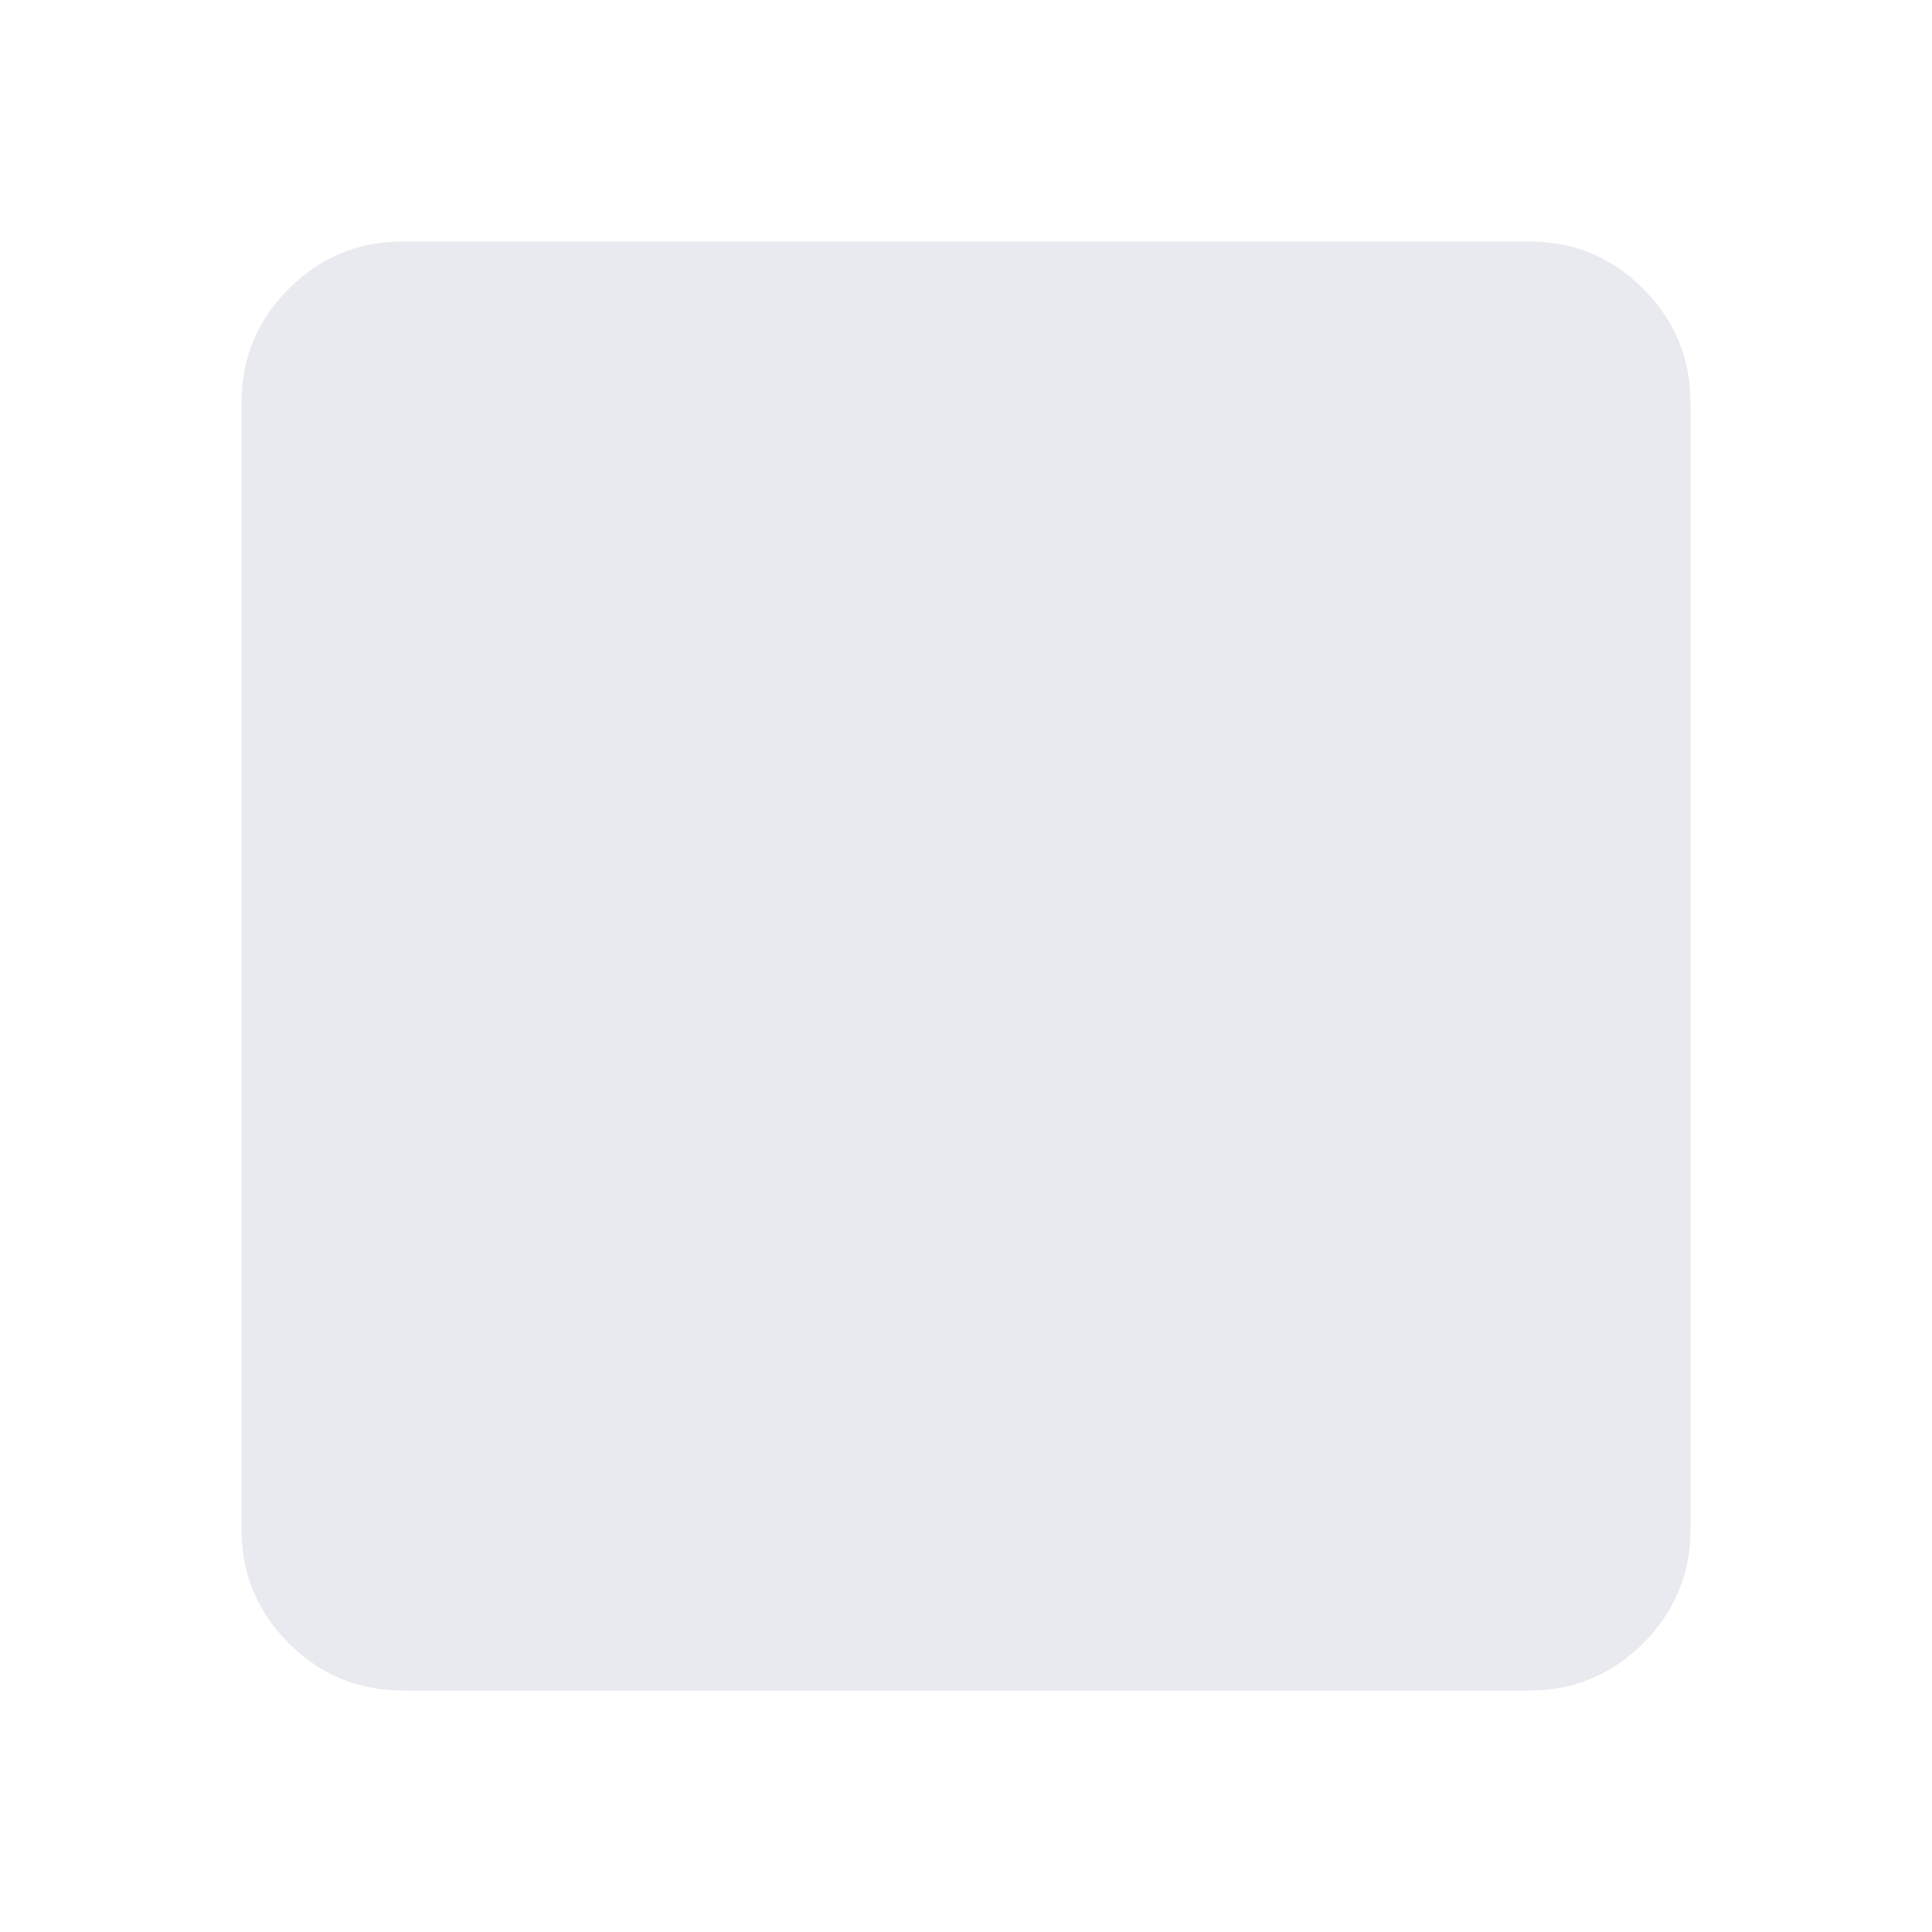
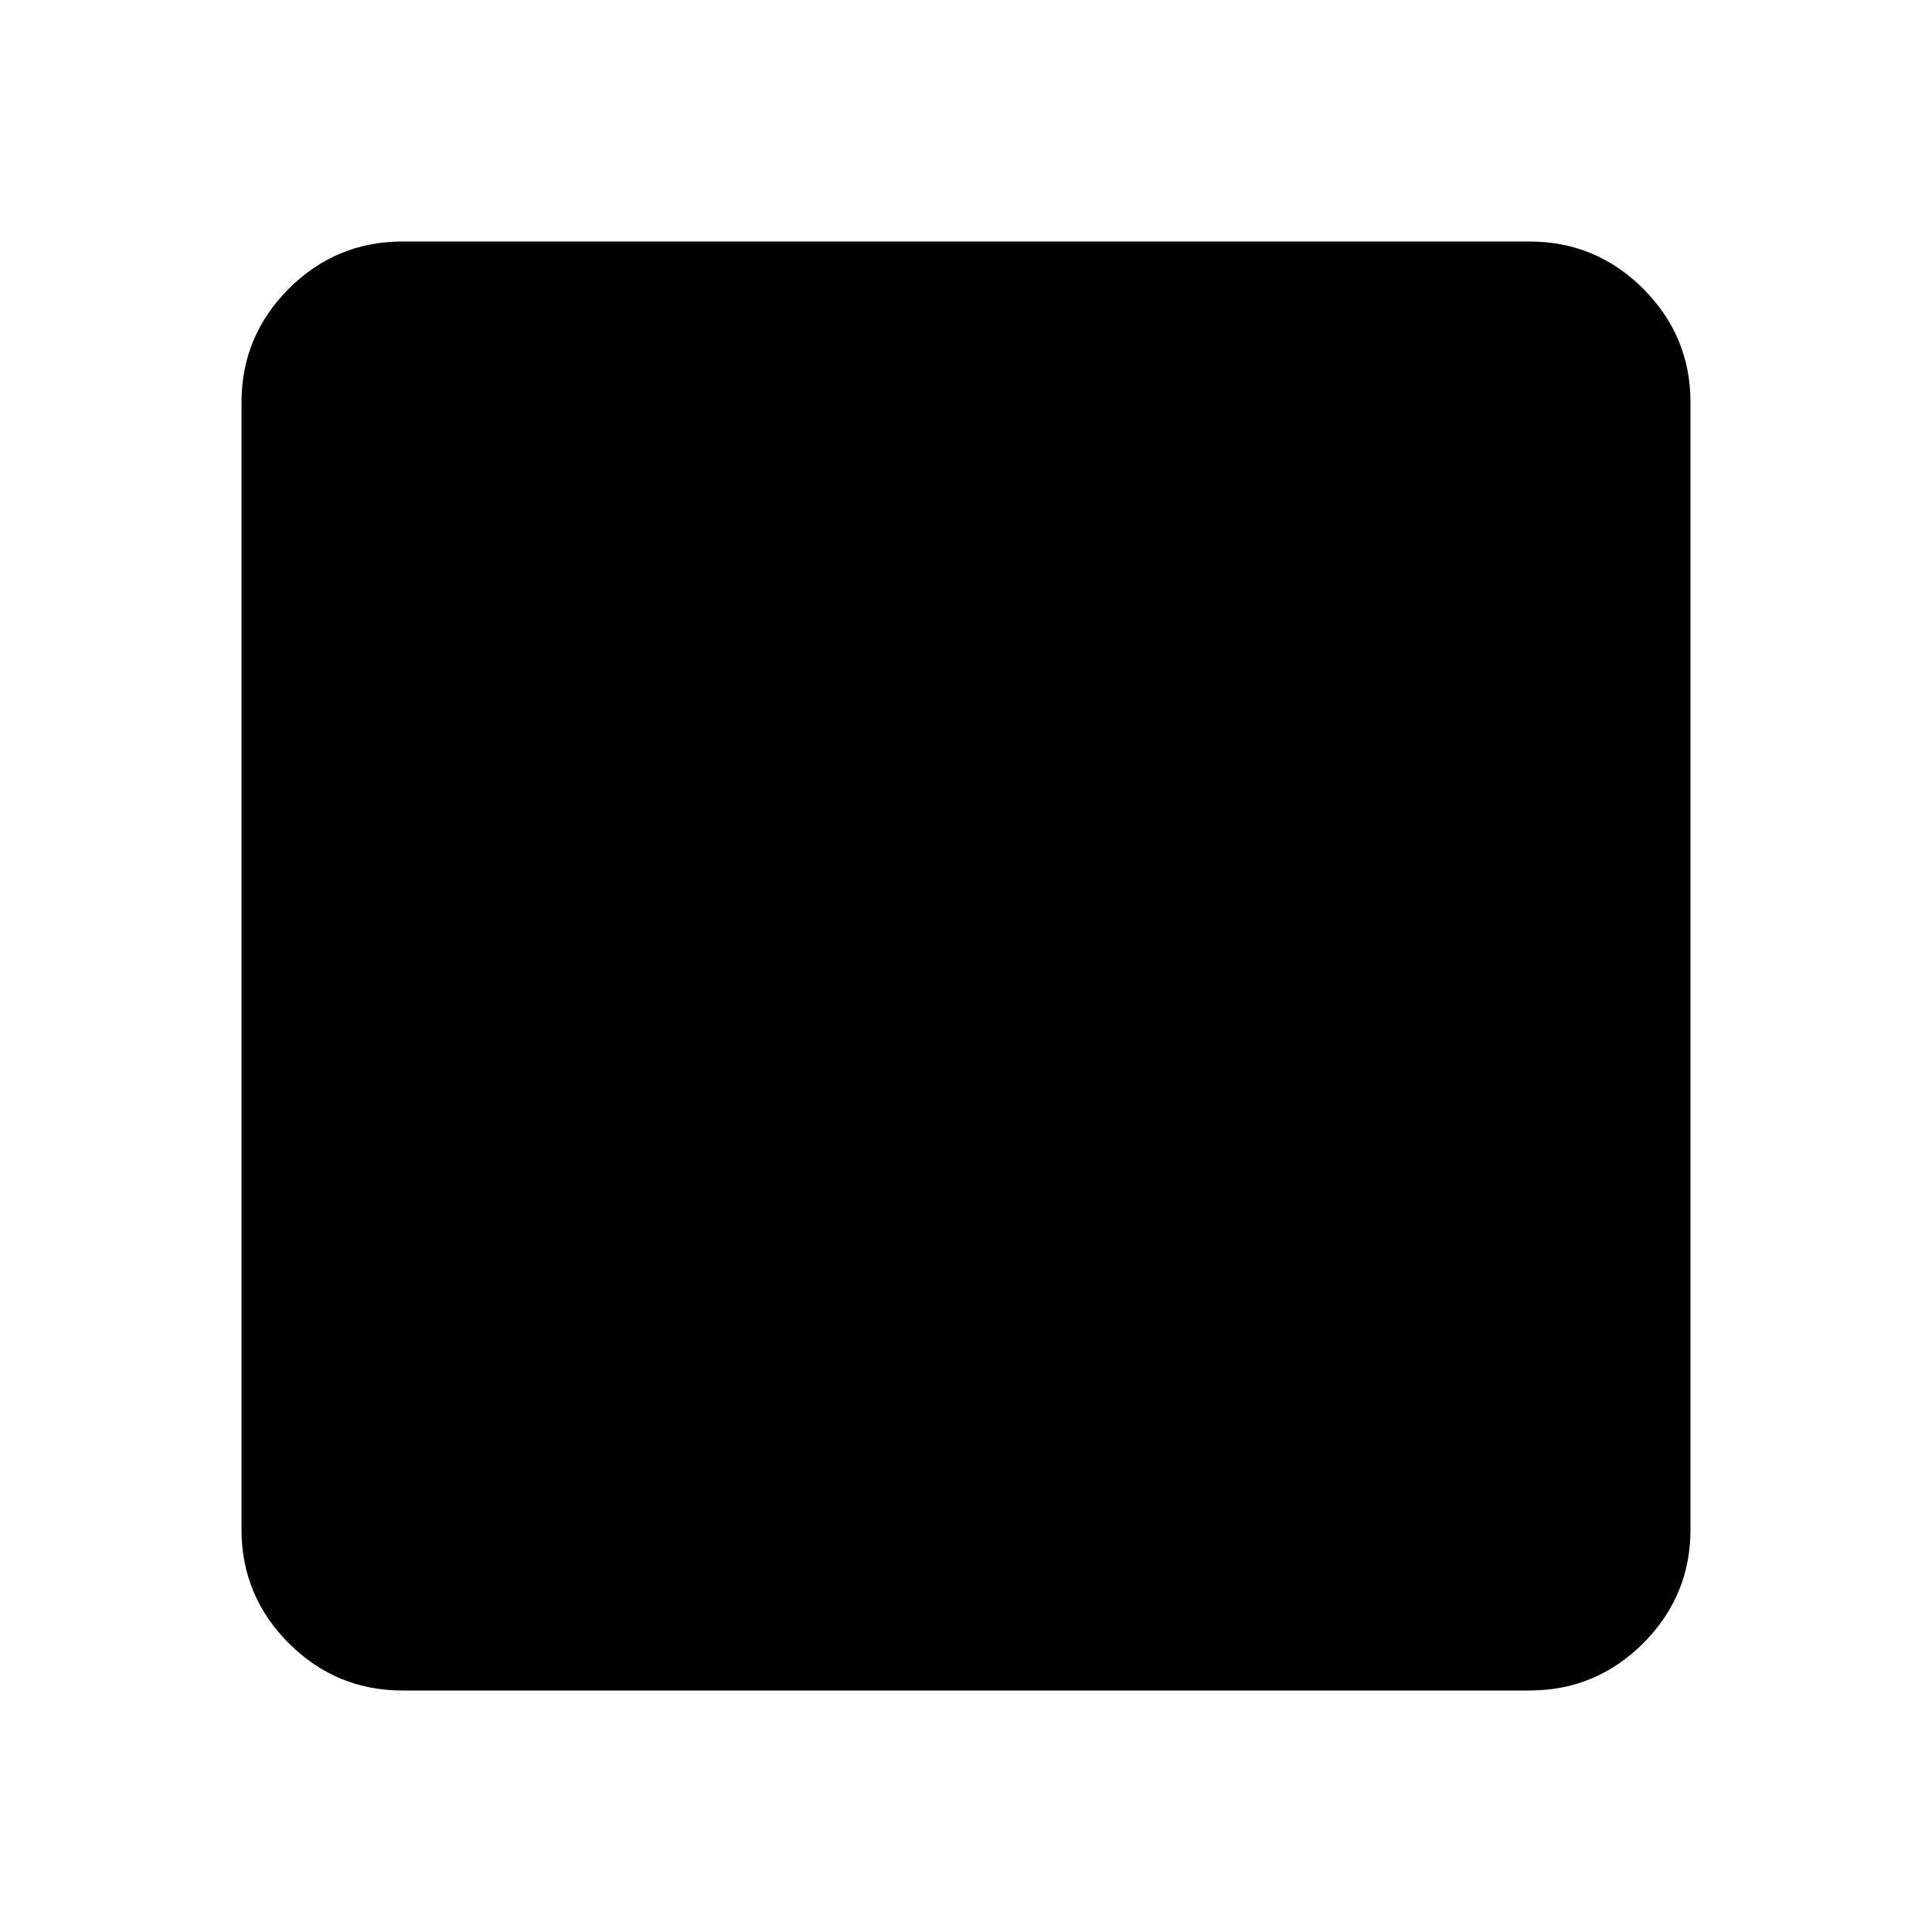
- <svg xmlns="http://www.w3.org/2000/svg" width="24" height="24" viewBox="0 0 24 24" fill="none">
+ <svg xmlns="http://www.w3.org/2000/svg" viewBox="0 0 24 24" fill="currentColor">
  <mask id="mask0_15719_12114" style="mask-type:alpha" maskUnits="userSpaceOnUse" x="0" y="0" width="24" height="24">
    <rect width="24" height="24" fill="#D9D9D9" />
  </mask>
  <g mask="url(#mask0_15719_12114)">
-     <path d="M3.587 20.413C3.979 20.804 4.45 21 5 21H19C19.55 21 20.021 20.804 20.413 20.413C20.804 20.021 21 19.55 21 19V5C21 4.45 20.804 3.979 20.413 3.587C20.021 3.196 19.55 3 19 3H5C4.45 3 3.979 3.196 3.587 3.587C3.196 3.979 3 4.45 3 5V19C3 19.55 3.196 20.021 3.587 20.413Z" fill="#E9EAEF" />
+     <path d="M3.587 20.413C3.979 20.804 4.45 21 5 21H19C19.55 21 20.021 20.804 20.413 20.413C20.804 20.021 21 19.55 21 19V5C21 4.45 20.804 3.979 20.413 3.587C20.021 3.196 19.55 3 19 3H5C4.45 3 3.979 3.196 3.587 3.587C3.196 3.979 3 4.45 3 5V19C3 19.55 3.196 20.021 3.587 20.413Z" />
  </g>
</svg>
